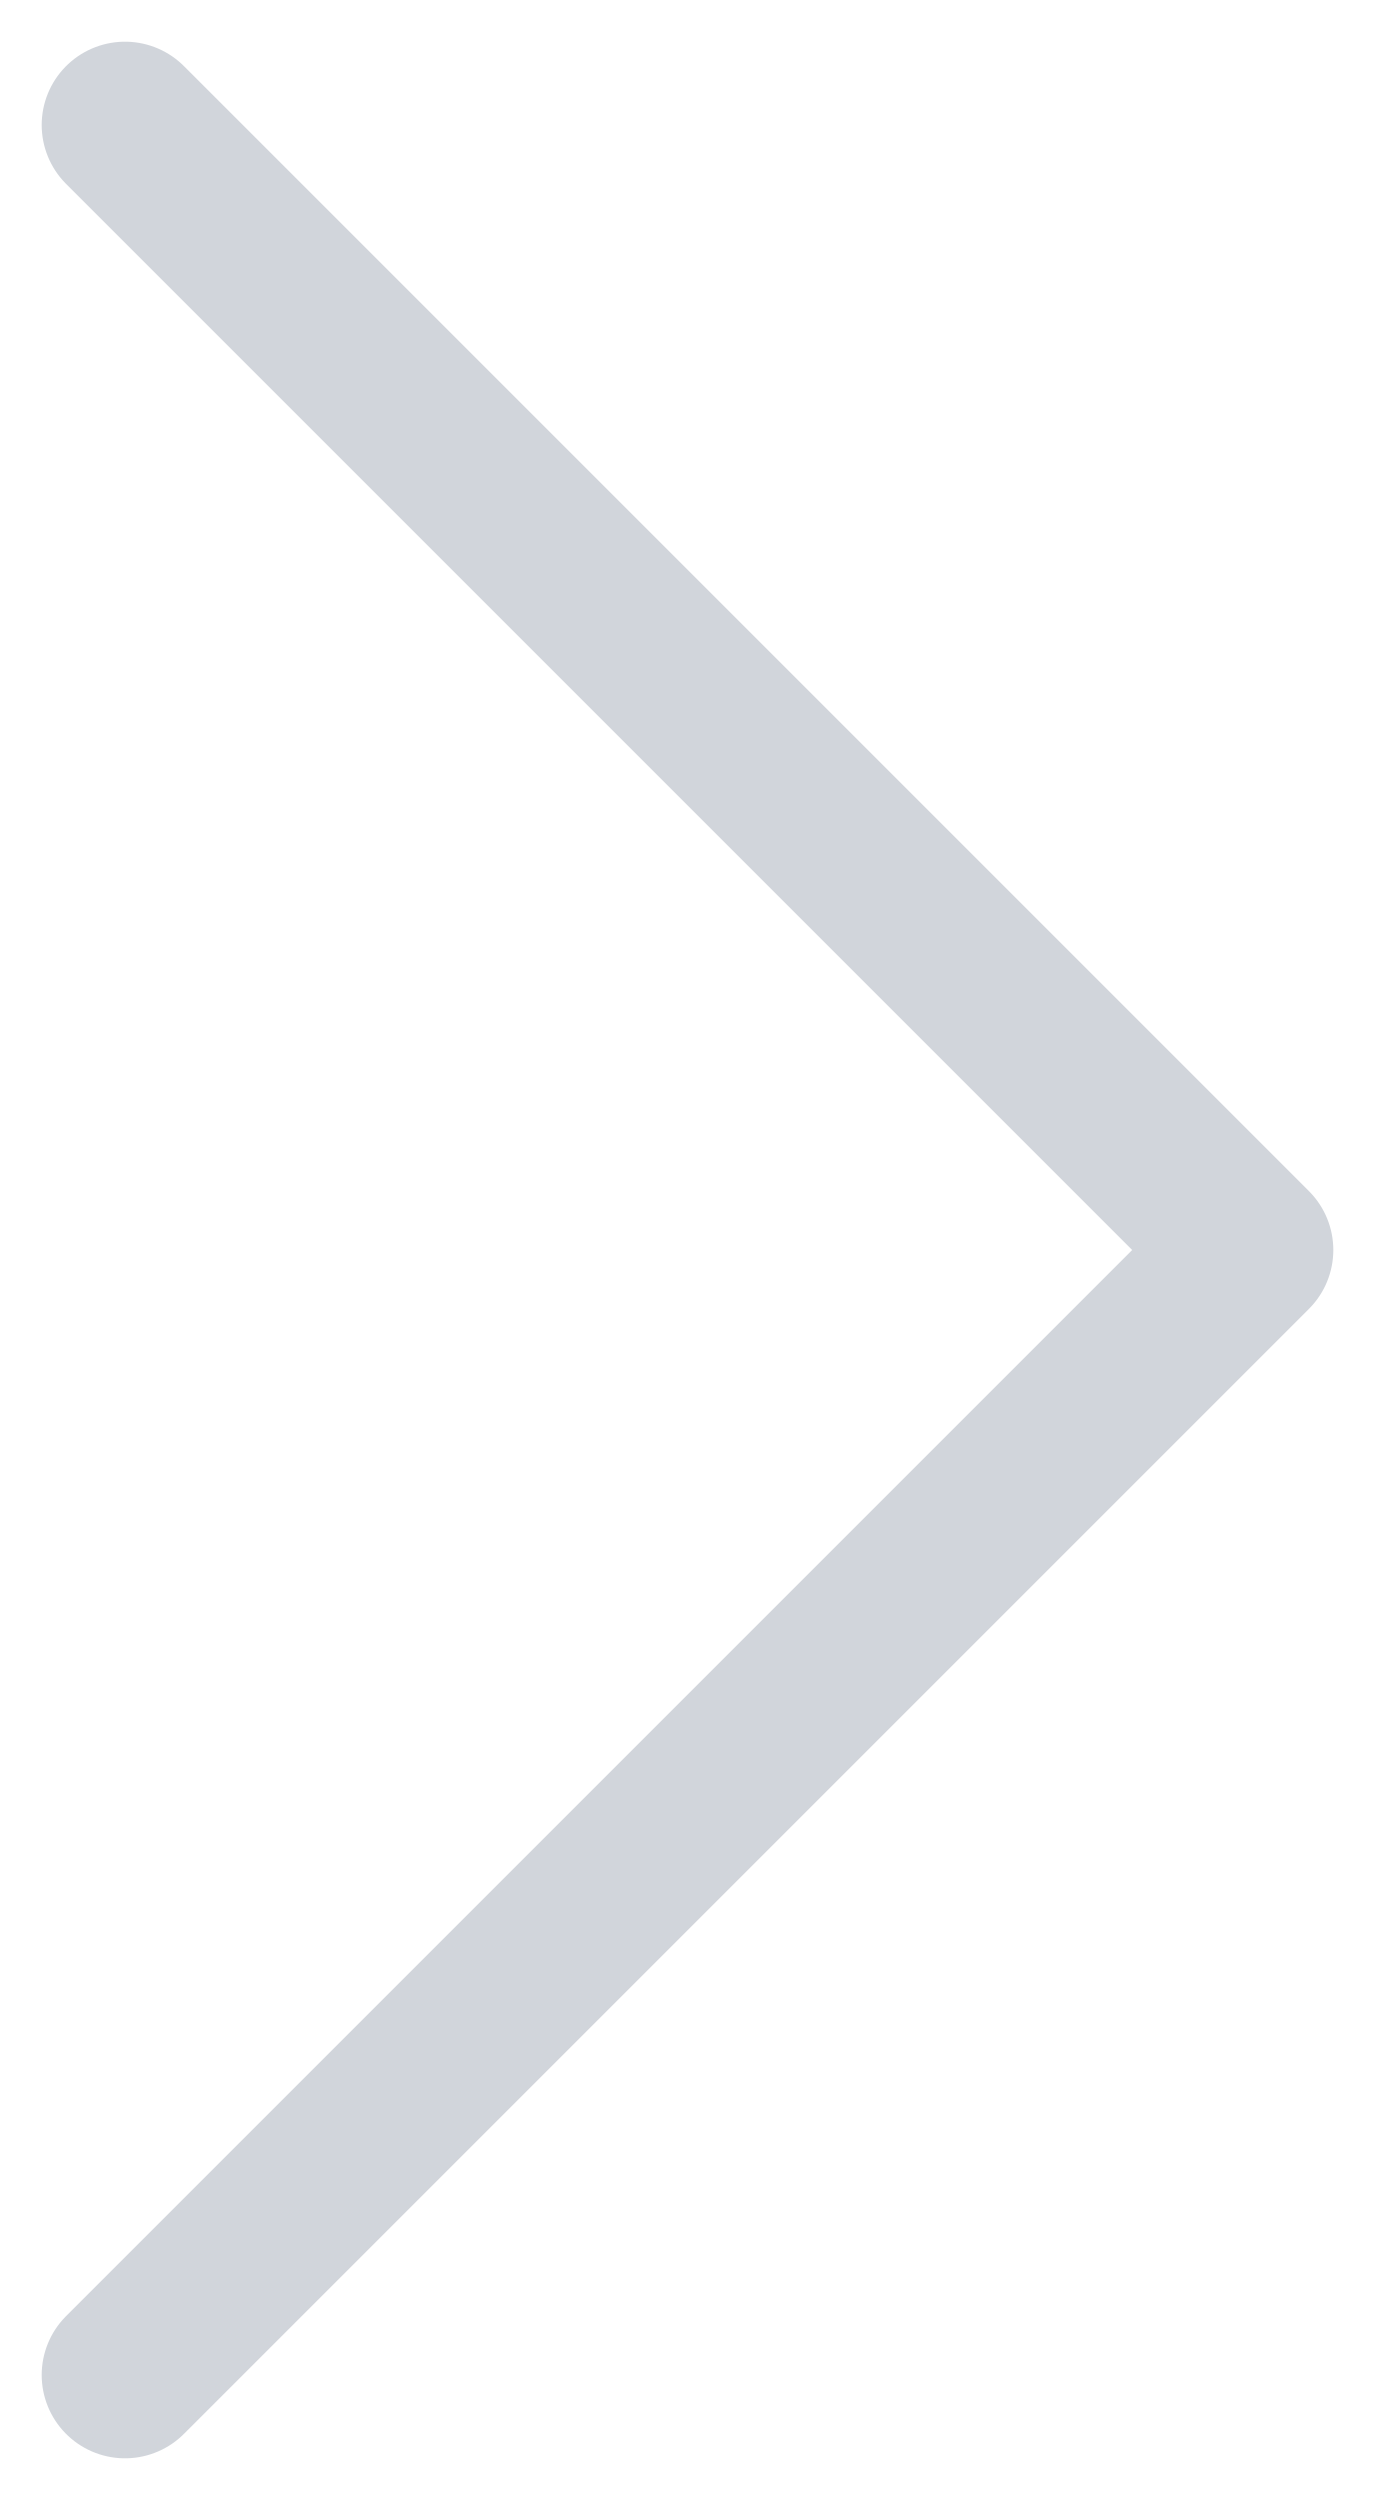
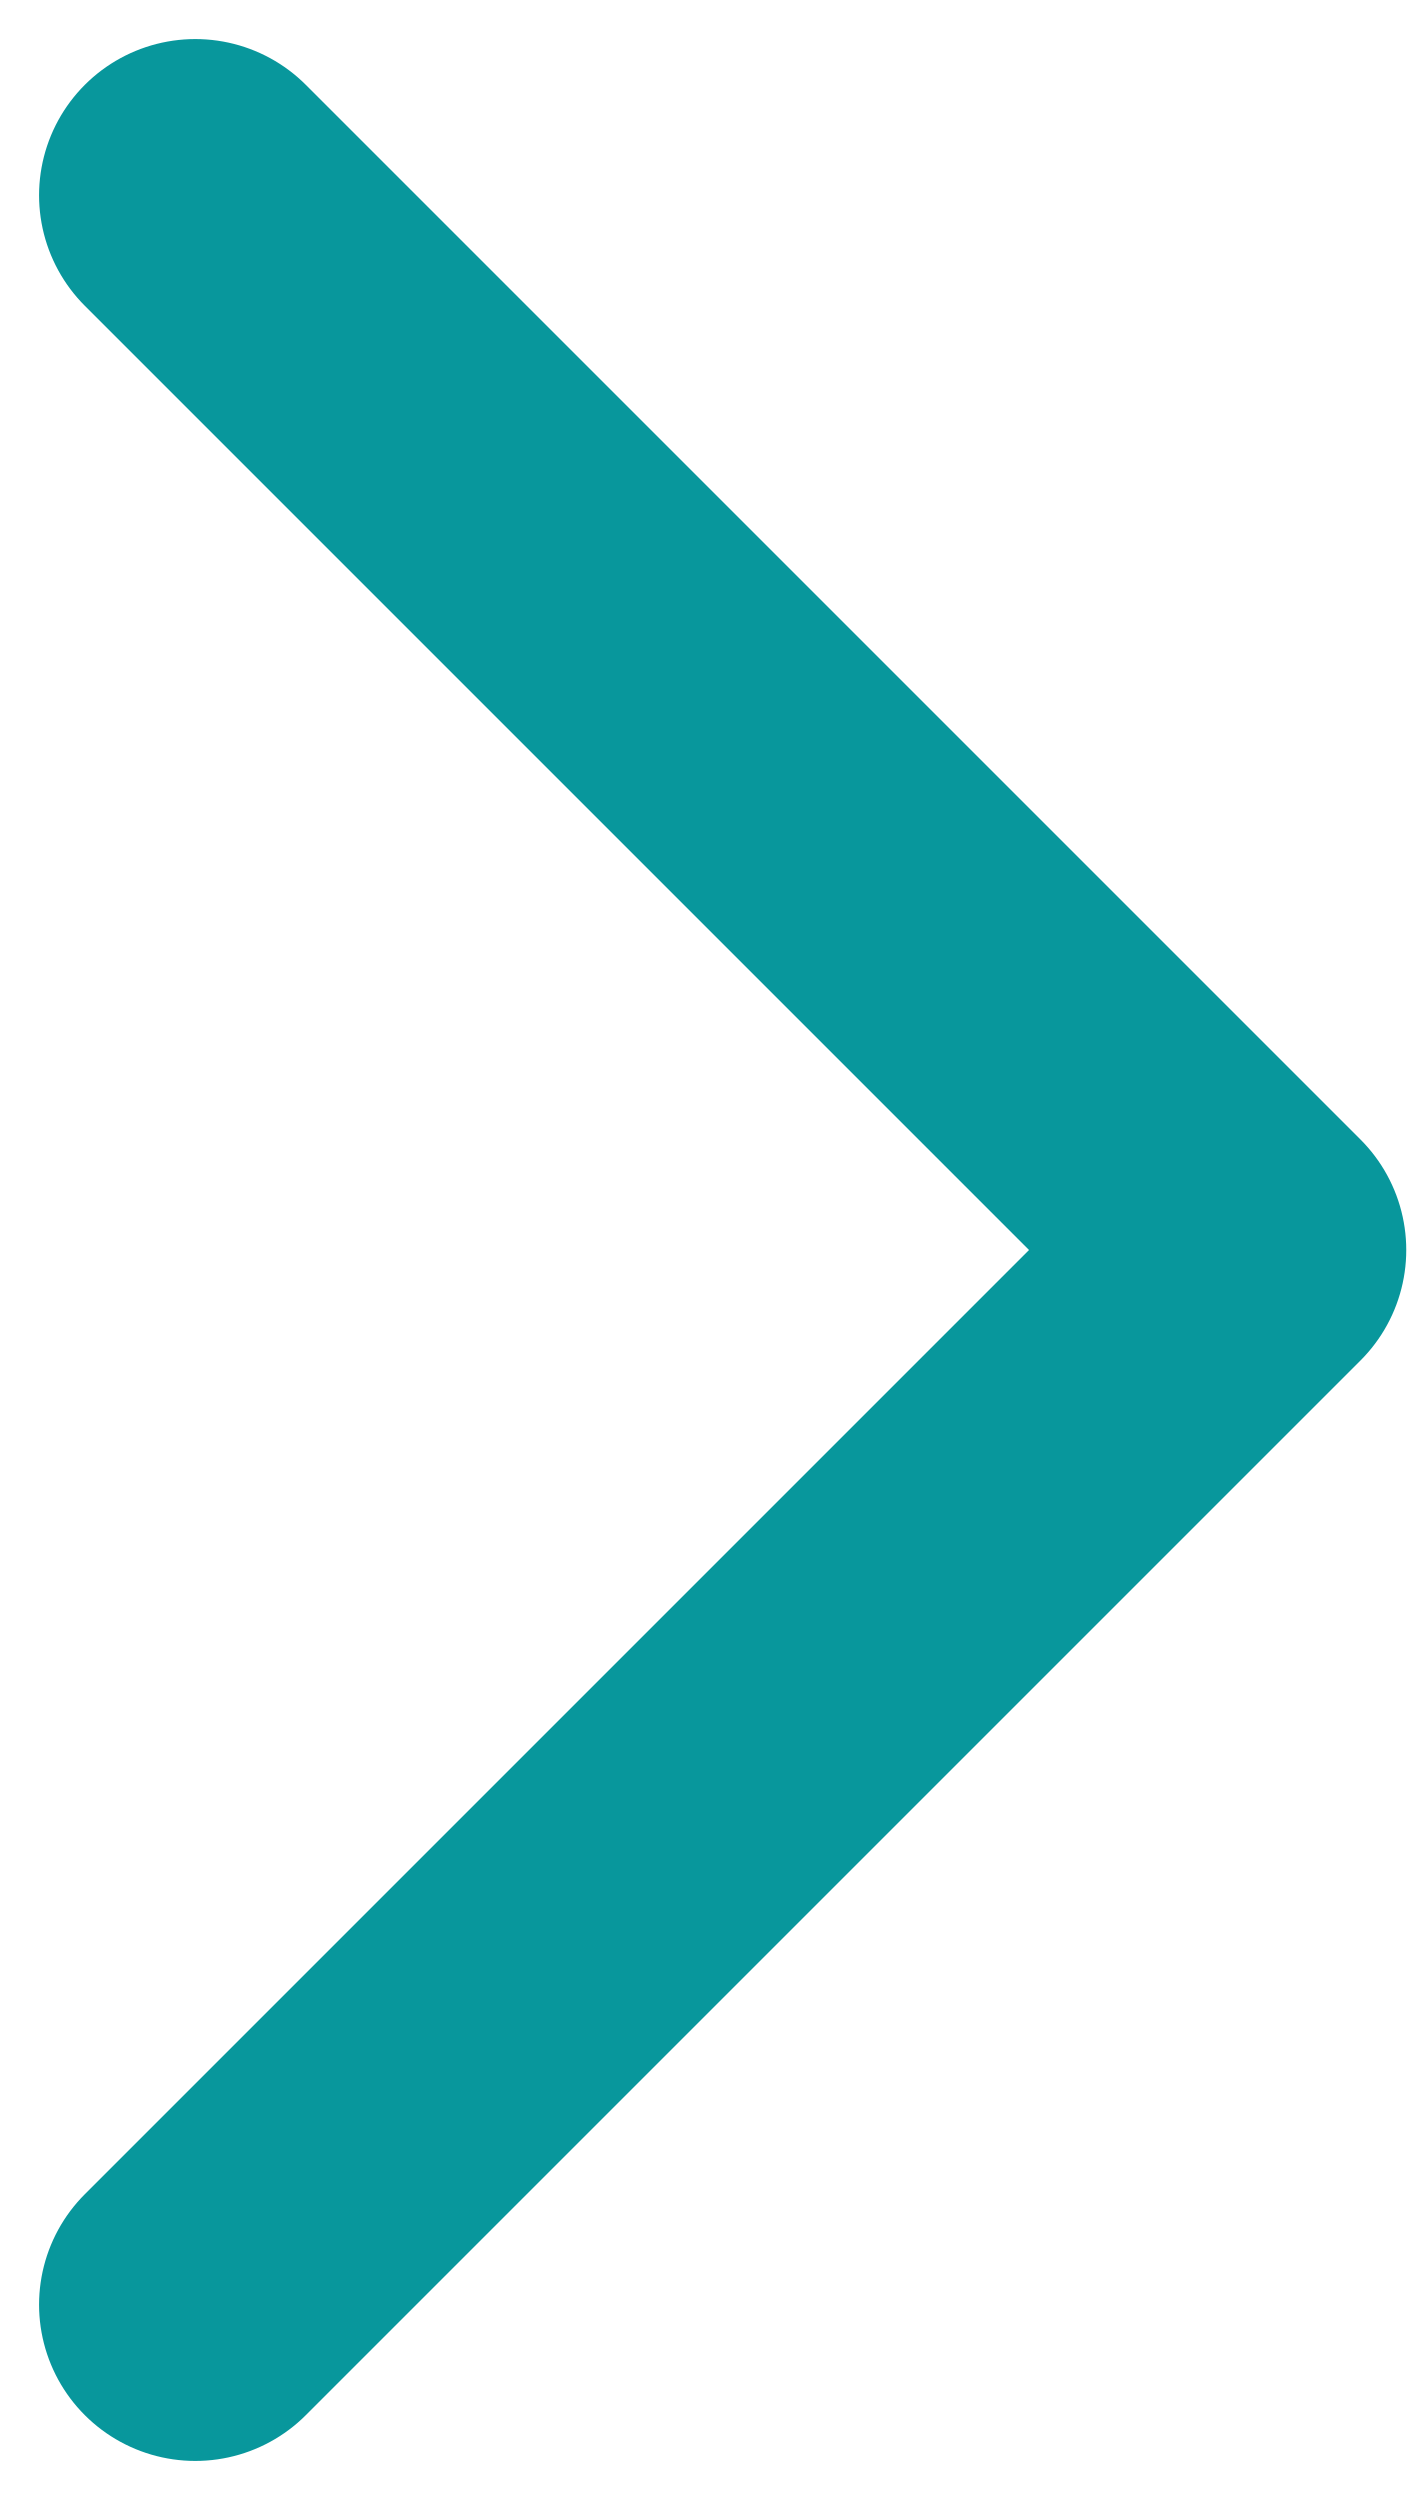
- <svg xmlns="http://www.w3.org/2000/svg" width="11" height="20" viewBox="0 0 11 20" fill="none">
-   <path d="M1 19L10 10L1 1" stroke="#D1D5DB" stroke-width="1.333" stroke-linecap="round" stroke-linejoin="round" />
+ <svg xmlns="http://www.w3.org/2000/svg" width="18" height="32" viewBox="0 0 18 32" fill="none">
+   <path d="M2.5 29.5L16 16L2.5 2.5" stroke="#08979C" stroke-width="4" stroke-linecap="round" stroke-linejoin="round" />
</svg>
